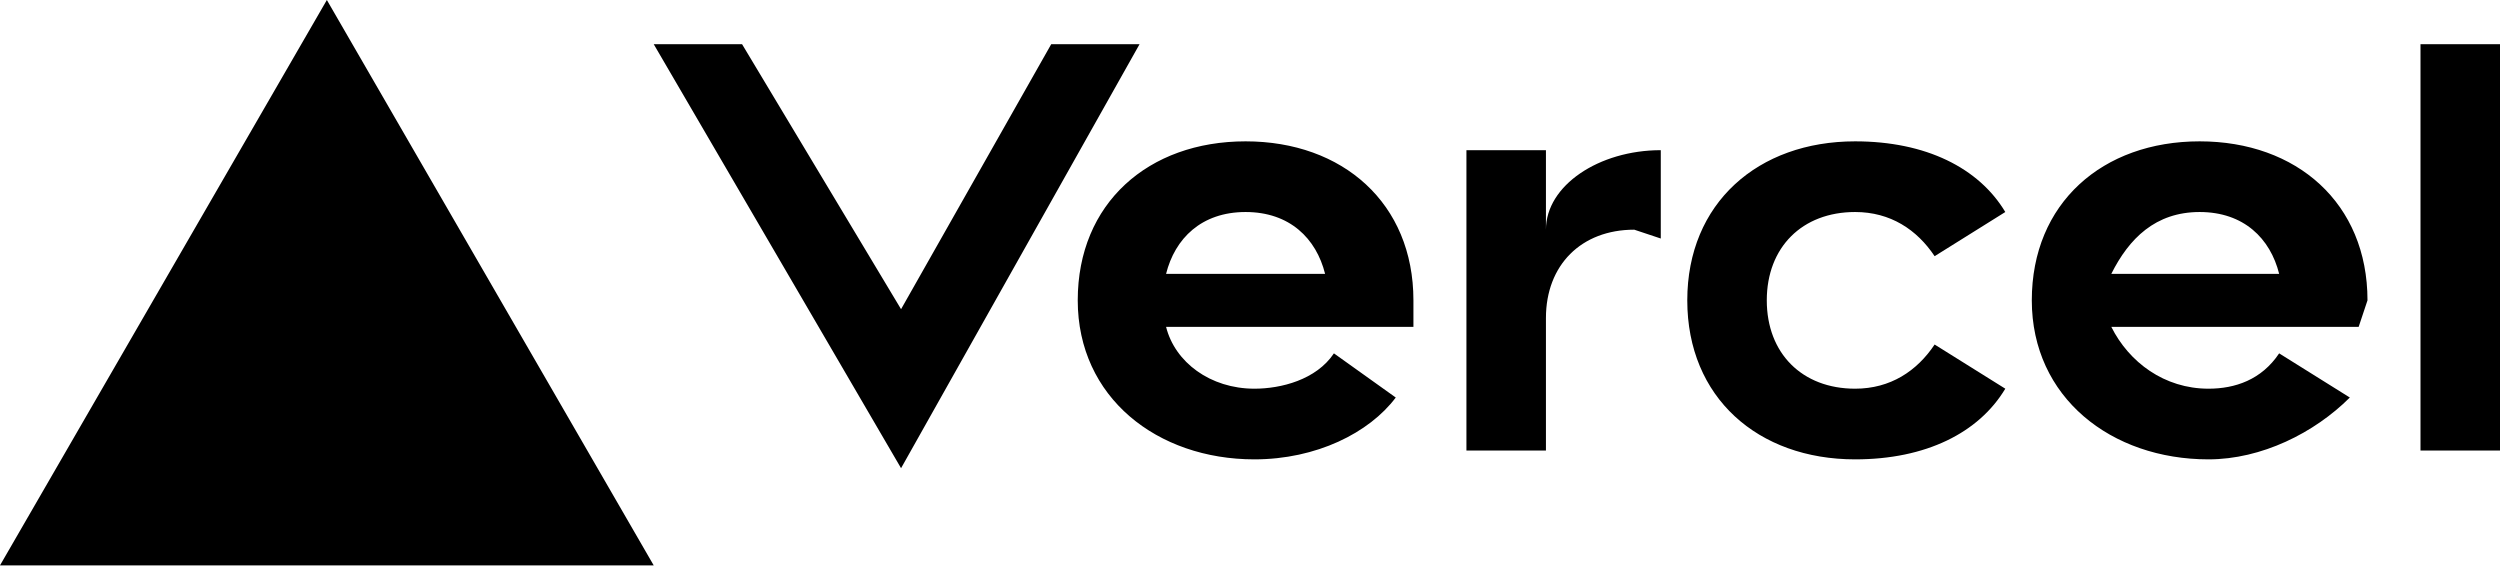
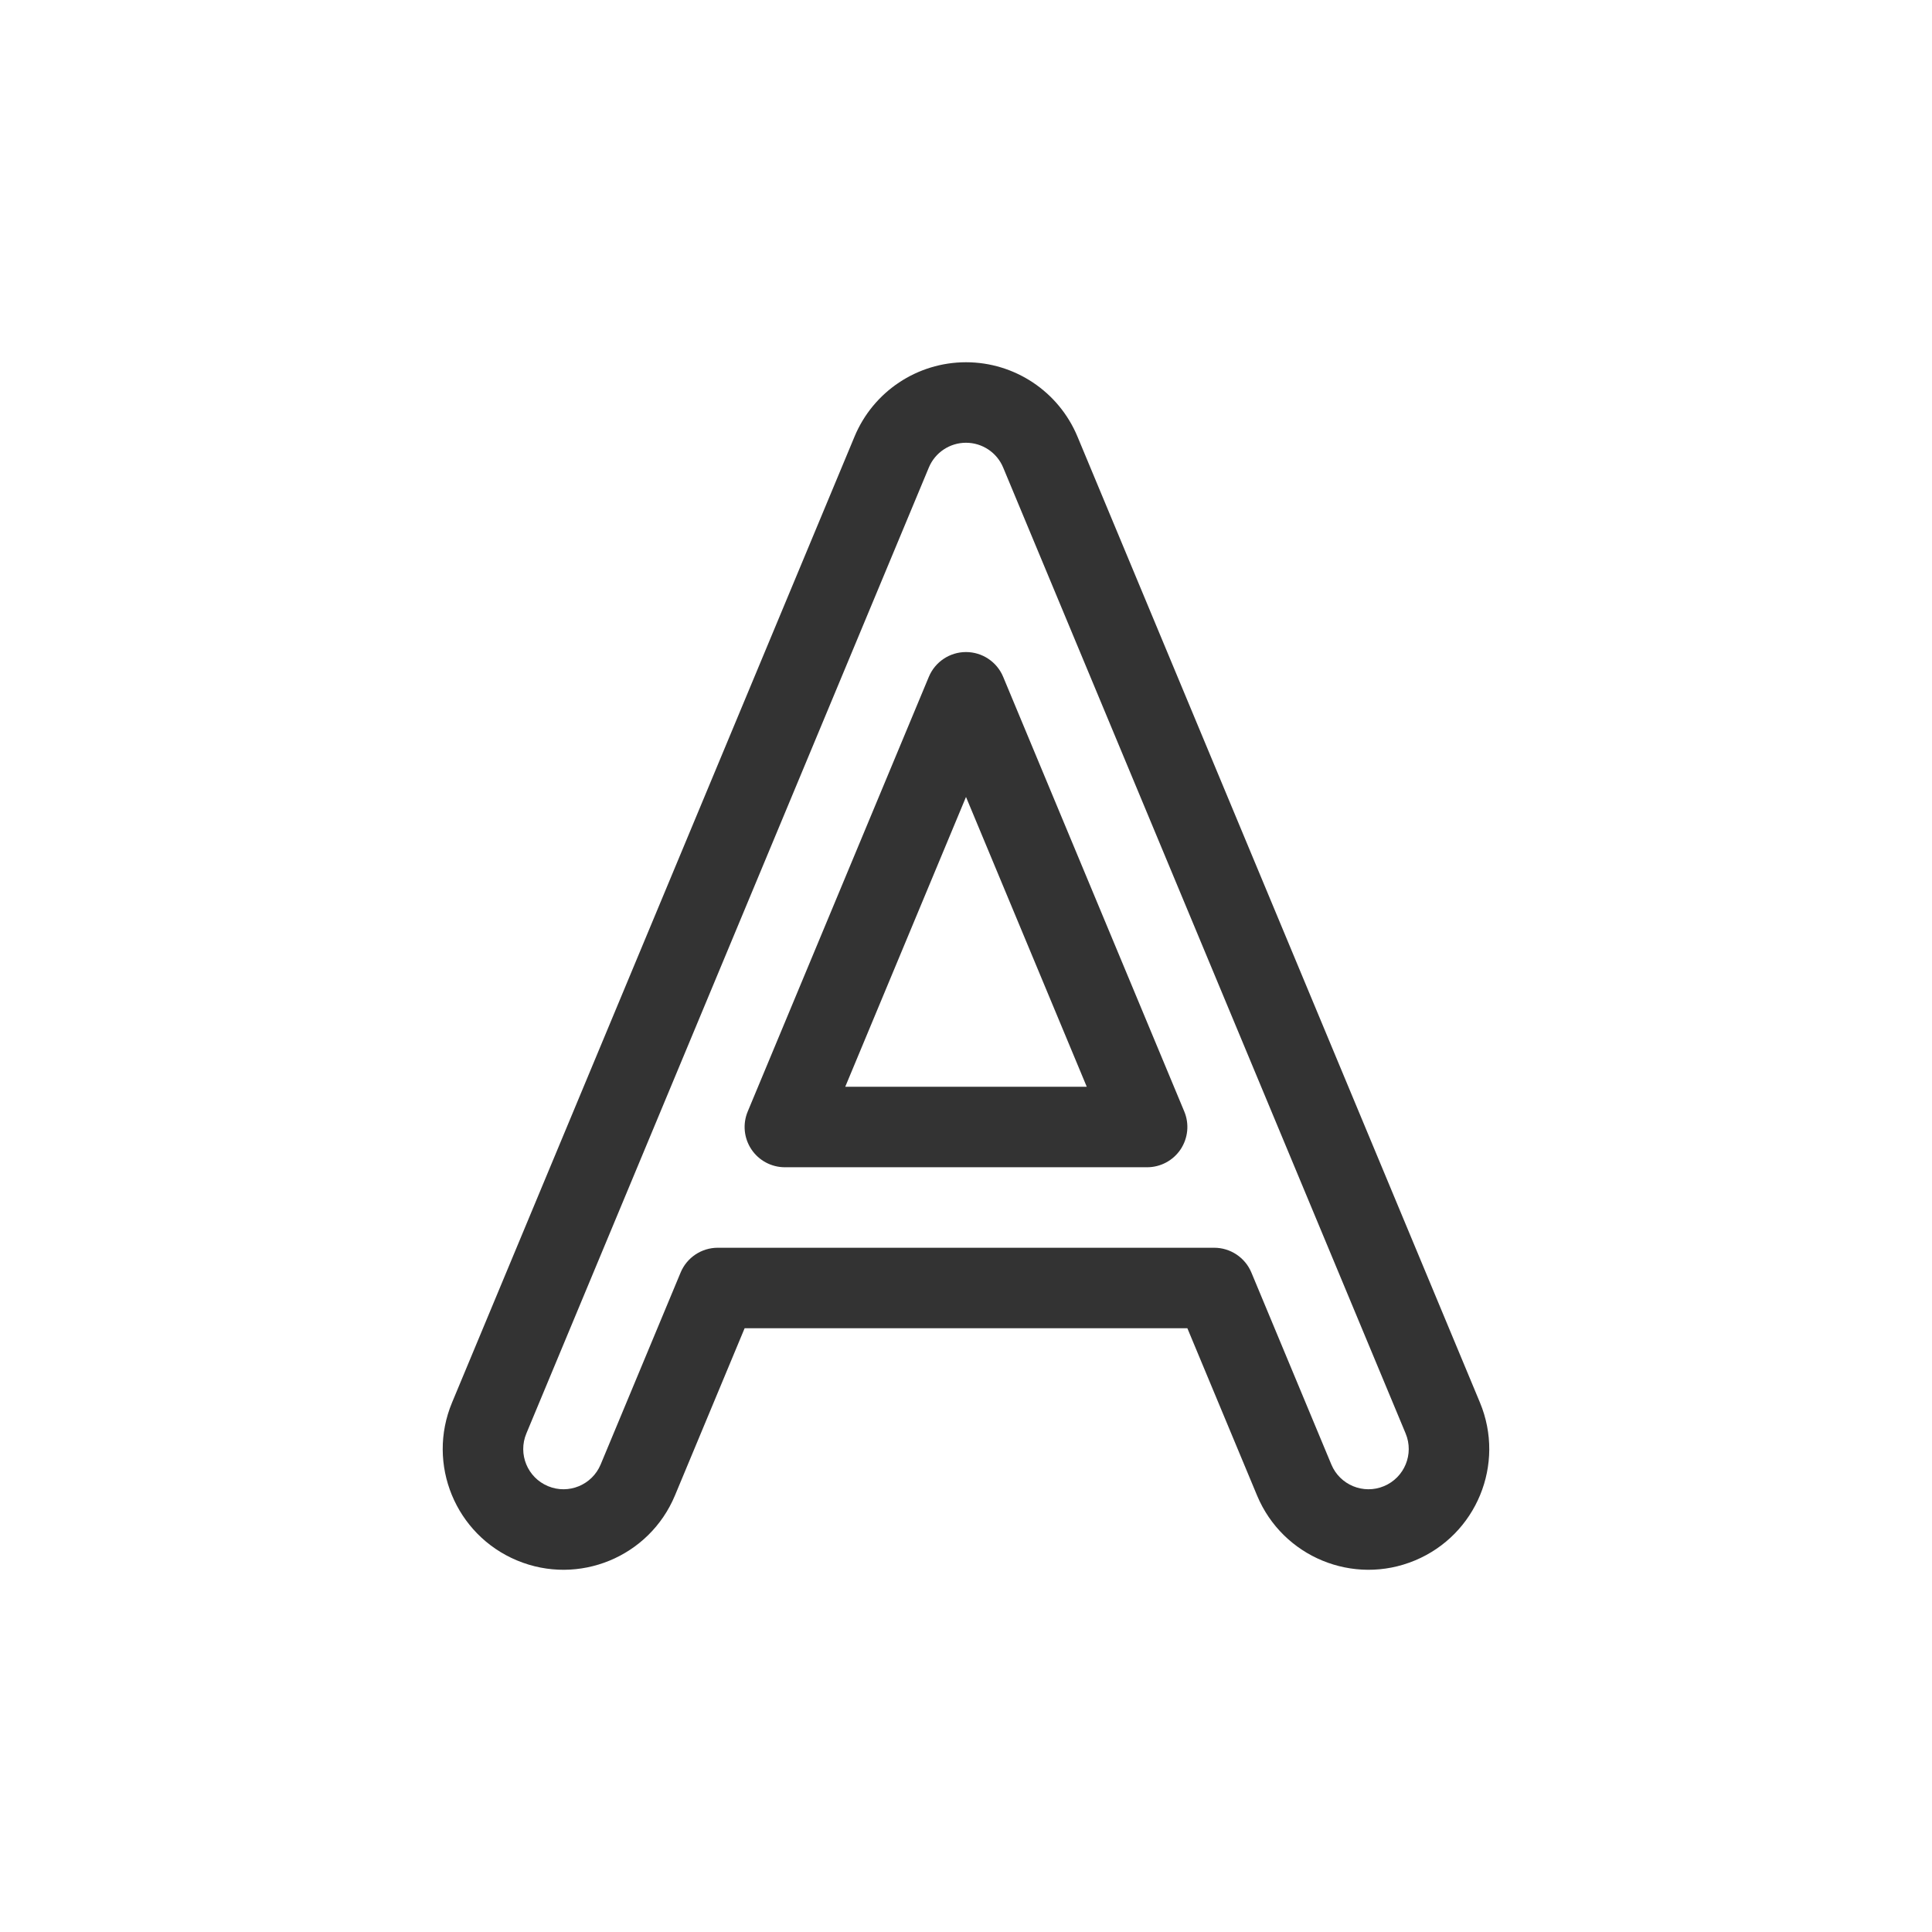
- <svg xmlns="http://www.w3.org/2000/svg" fill="none" viewBox="0 0 283 64">
-   <path fill="black" d="M141 16c-11 0-19 7-19 18s9 18 20 18c7 0 13-3 16-7l-7-5c-2 3-6 4-9 4-5 0-9-3-10-7h28v-3c0-11-8-18-19-18zm-9 15c1-4 4-7 9-7s8 3 9 7h-18zm117-15c-11 0-19 7-19 18s9 18 20 18c6 0 12-3 16-7l-8-5c-2 3-5 4-8 4-5 0-9-3-11-7h28l1-3c0-11-8-18-19-18zm-10 15c2-4 5-7 10-7s8 3 9 7h-19zm-39 3c0 6 4 10 10 10 4 0 7-2 9-5l8 5c-3 5-9 8-17 8-11 0-19-7-19-18s8-18 19-18c8 0 14 3 17 8l-8 5c-2-3-5-5-9-5-6 0-10 4-10 10zm83-29v46h-9V5h9zM37 0l37 64H0L37 0zm92 5-27 48L74 5h10l18 30 17-30h10zm59 12v10l-3-1c-6 0-10 4-10 10v15h-9V17h9v9c0-5 6-9 13-9z" />
+ <svg xmlns="http://www.w3.org/2000/svg" width="48" height="48" fill="none" viewBox="0 0 48 48" id="letter-a">
+   <path fill="#333" fill-rule="evenodd" d="M21.231 10.846C21.696 9.728 22.789 9 24 9C25.211 9 26.303 9.728 26.769 10.846L34.248 28.795C34.263 28.829 34.277 28.864 34.291 28.898L36.769 34.846C37.406 36.376 36.683 38.132 35.154 38.769C33.624 39.407 31.868 38.683 31.231 37.154L29.5 33H18.5L16.769 37.154C16.132 38.683 14.375 39.407 12.846 38.769C11.317 38.132 10.593 36.376 11.231 34.846L13.709 28.898C13.723 28.864 13.737 28.829 13.752 28.795L21.231 10.846ZM24 11C23.596 11 23.232 11.243 23.077 11.615L15.594 29.574L15.585 29.595C15.579 29.609 15.573 29.623 15.568 29.637L15.559 29.658L13.077 35.615C12.864 36.125 13.105 36.711 13.615 36.923C14.125 37.136 14.71 36.894 14.923 36.385L16.91 31.615C17.065 31.243 17.429 31 17.833 31H30.166C30.57 31 30.934 31.243 31.09 31.615L33.077 36.385C33.289 36.894 33.875 37.136 34.384 36.923C34.894 36.711 35.135 36.125 34.923 35.615L32.441 29.658L32.432 29.637C32.429 29.629 32.426 29.621 32.423 29.614C32.42 29.608 32.417 29.601 32.415 29.595L32.406 29.574L24.923 11.615C24.768 11.243 24.404 11 24 11ZM24 16.2C24.404 16.2 24.768 16.443 24.923 16.815L29.423 27.615C29.552 27.924 29.517 28.276 29.332 28.555C29.146 28.833 28.834 29 28.5 29H19.5C19.166 29 18.853 28.833 18.668 28.555C18.482 28.276 18.448 27.924 18.577 27.615L23.077 16.815C23.232 16.443 23.596 16.2 24 16.2ZM21 27H27L24 19.8L21 27Z" clip-rule="evenodd" />
</svg>
